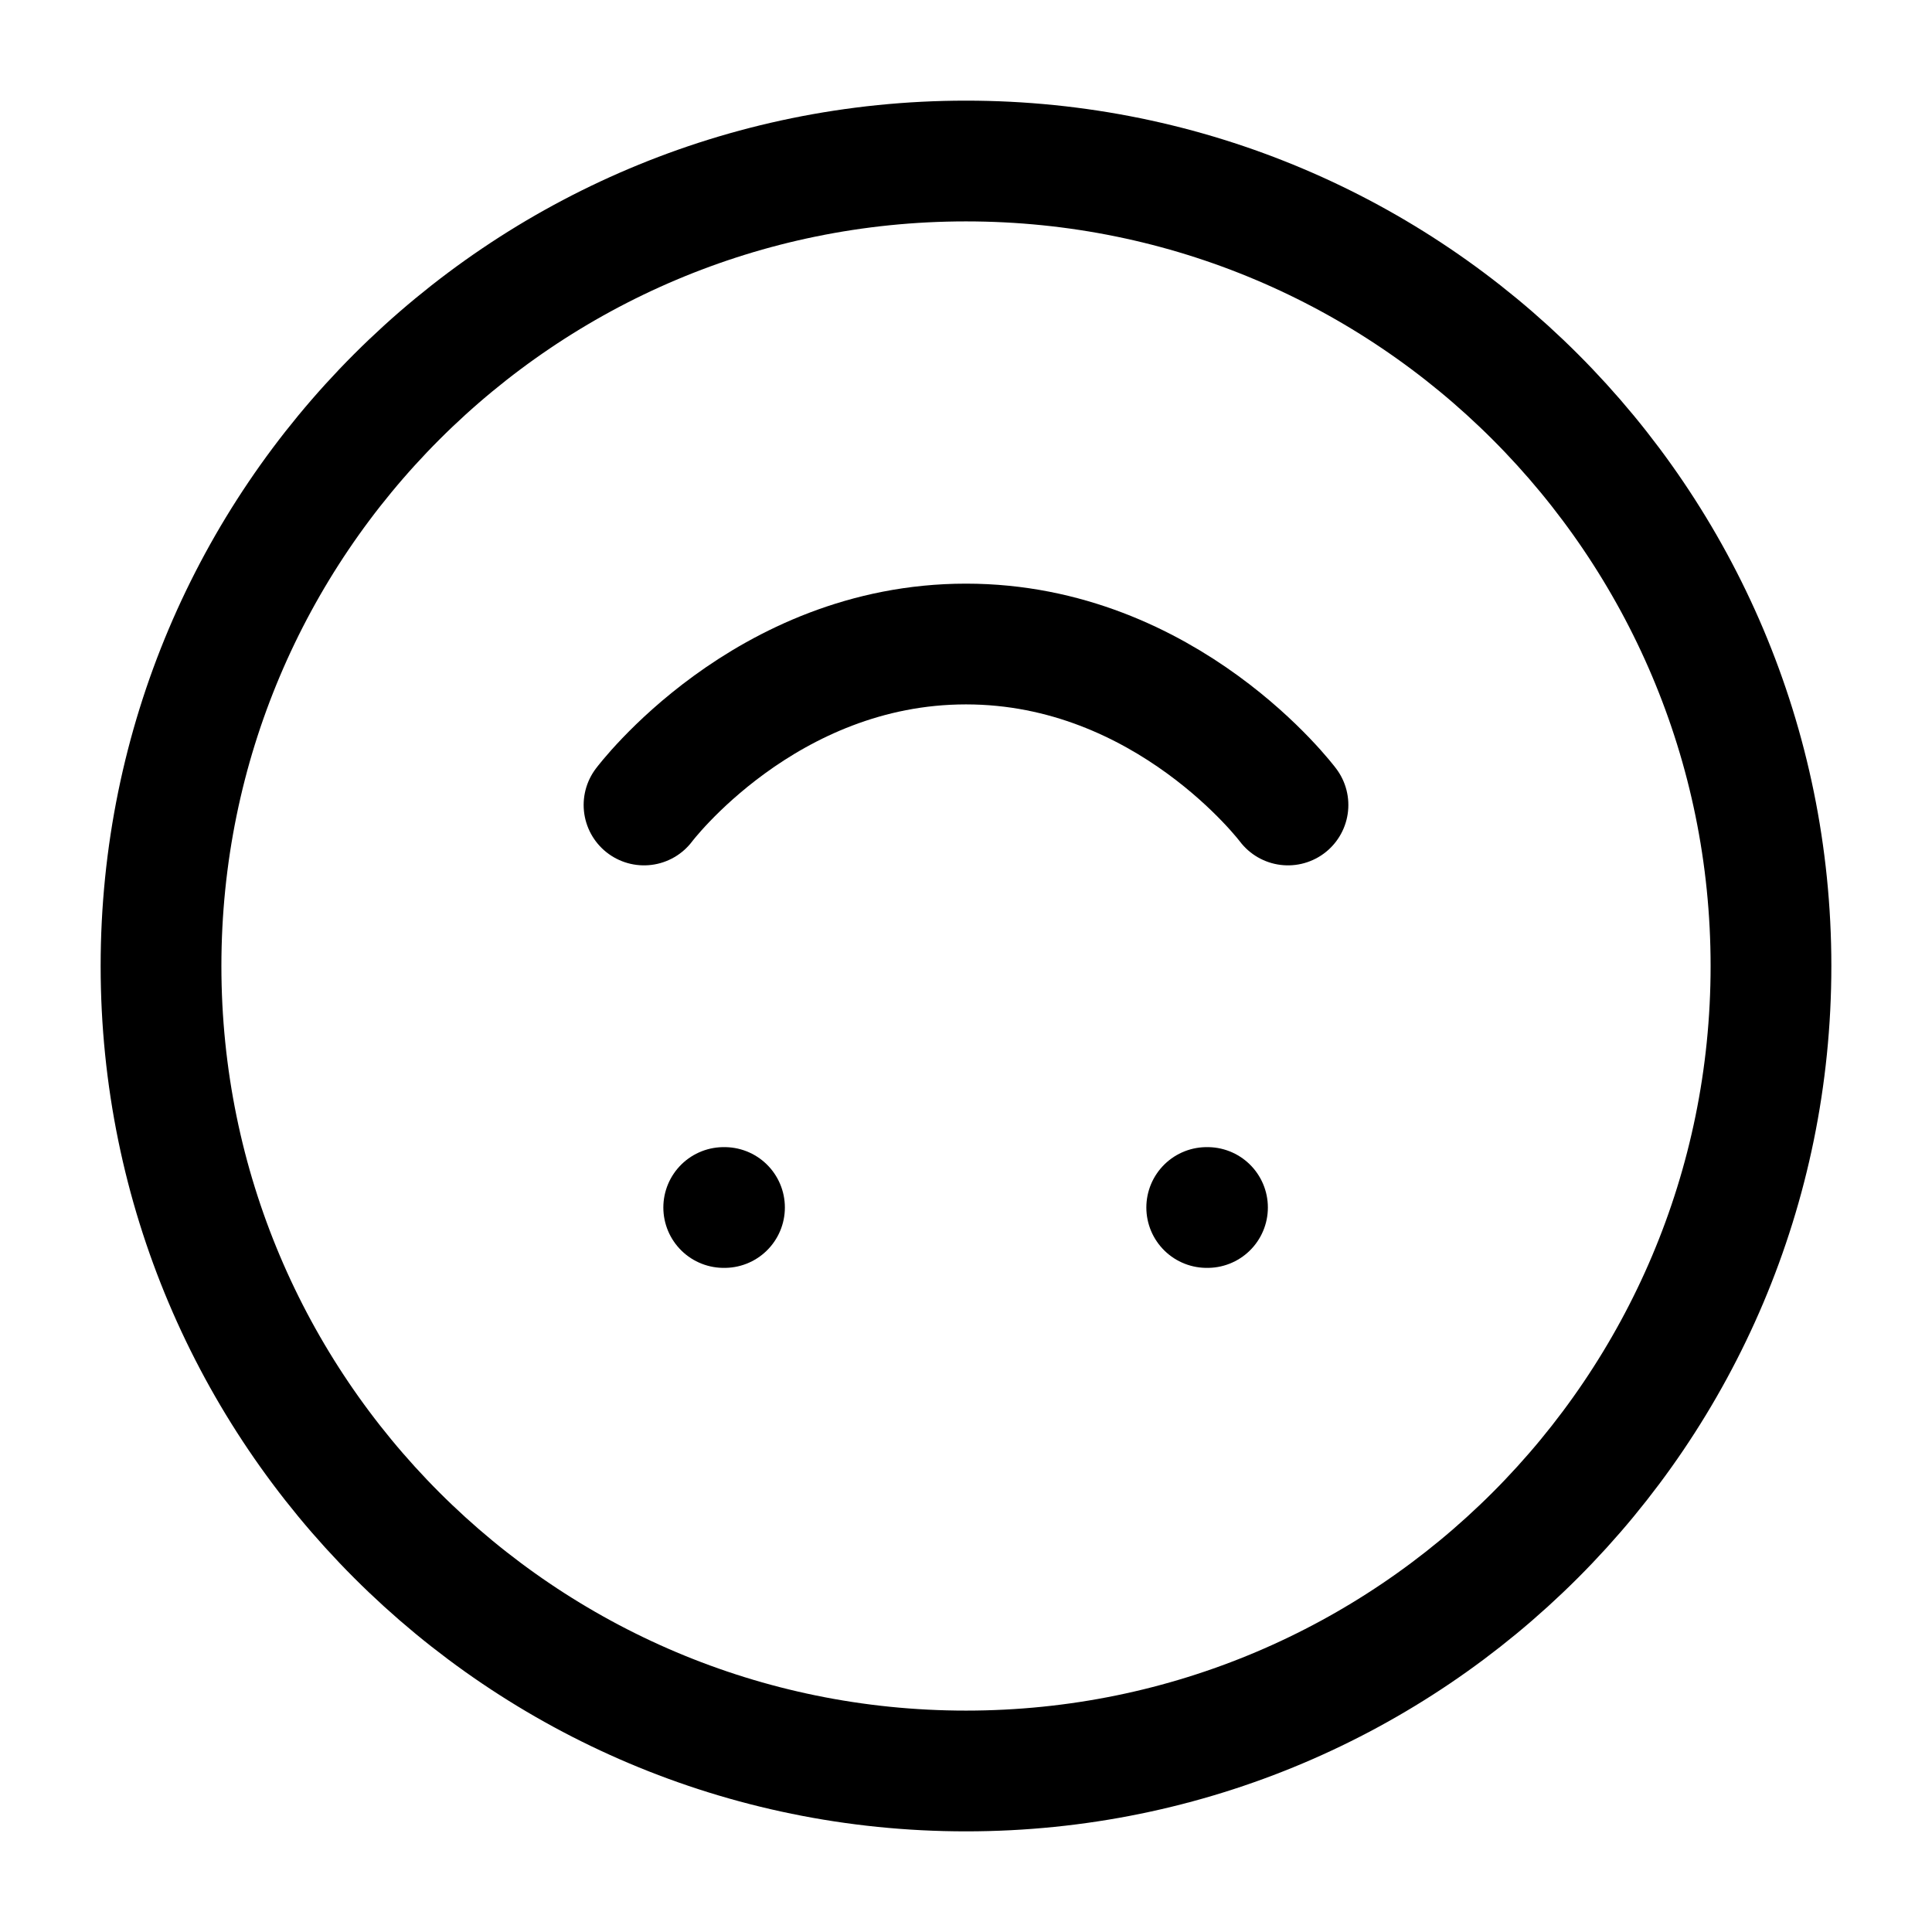
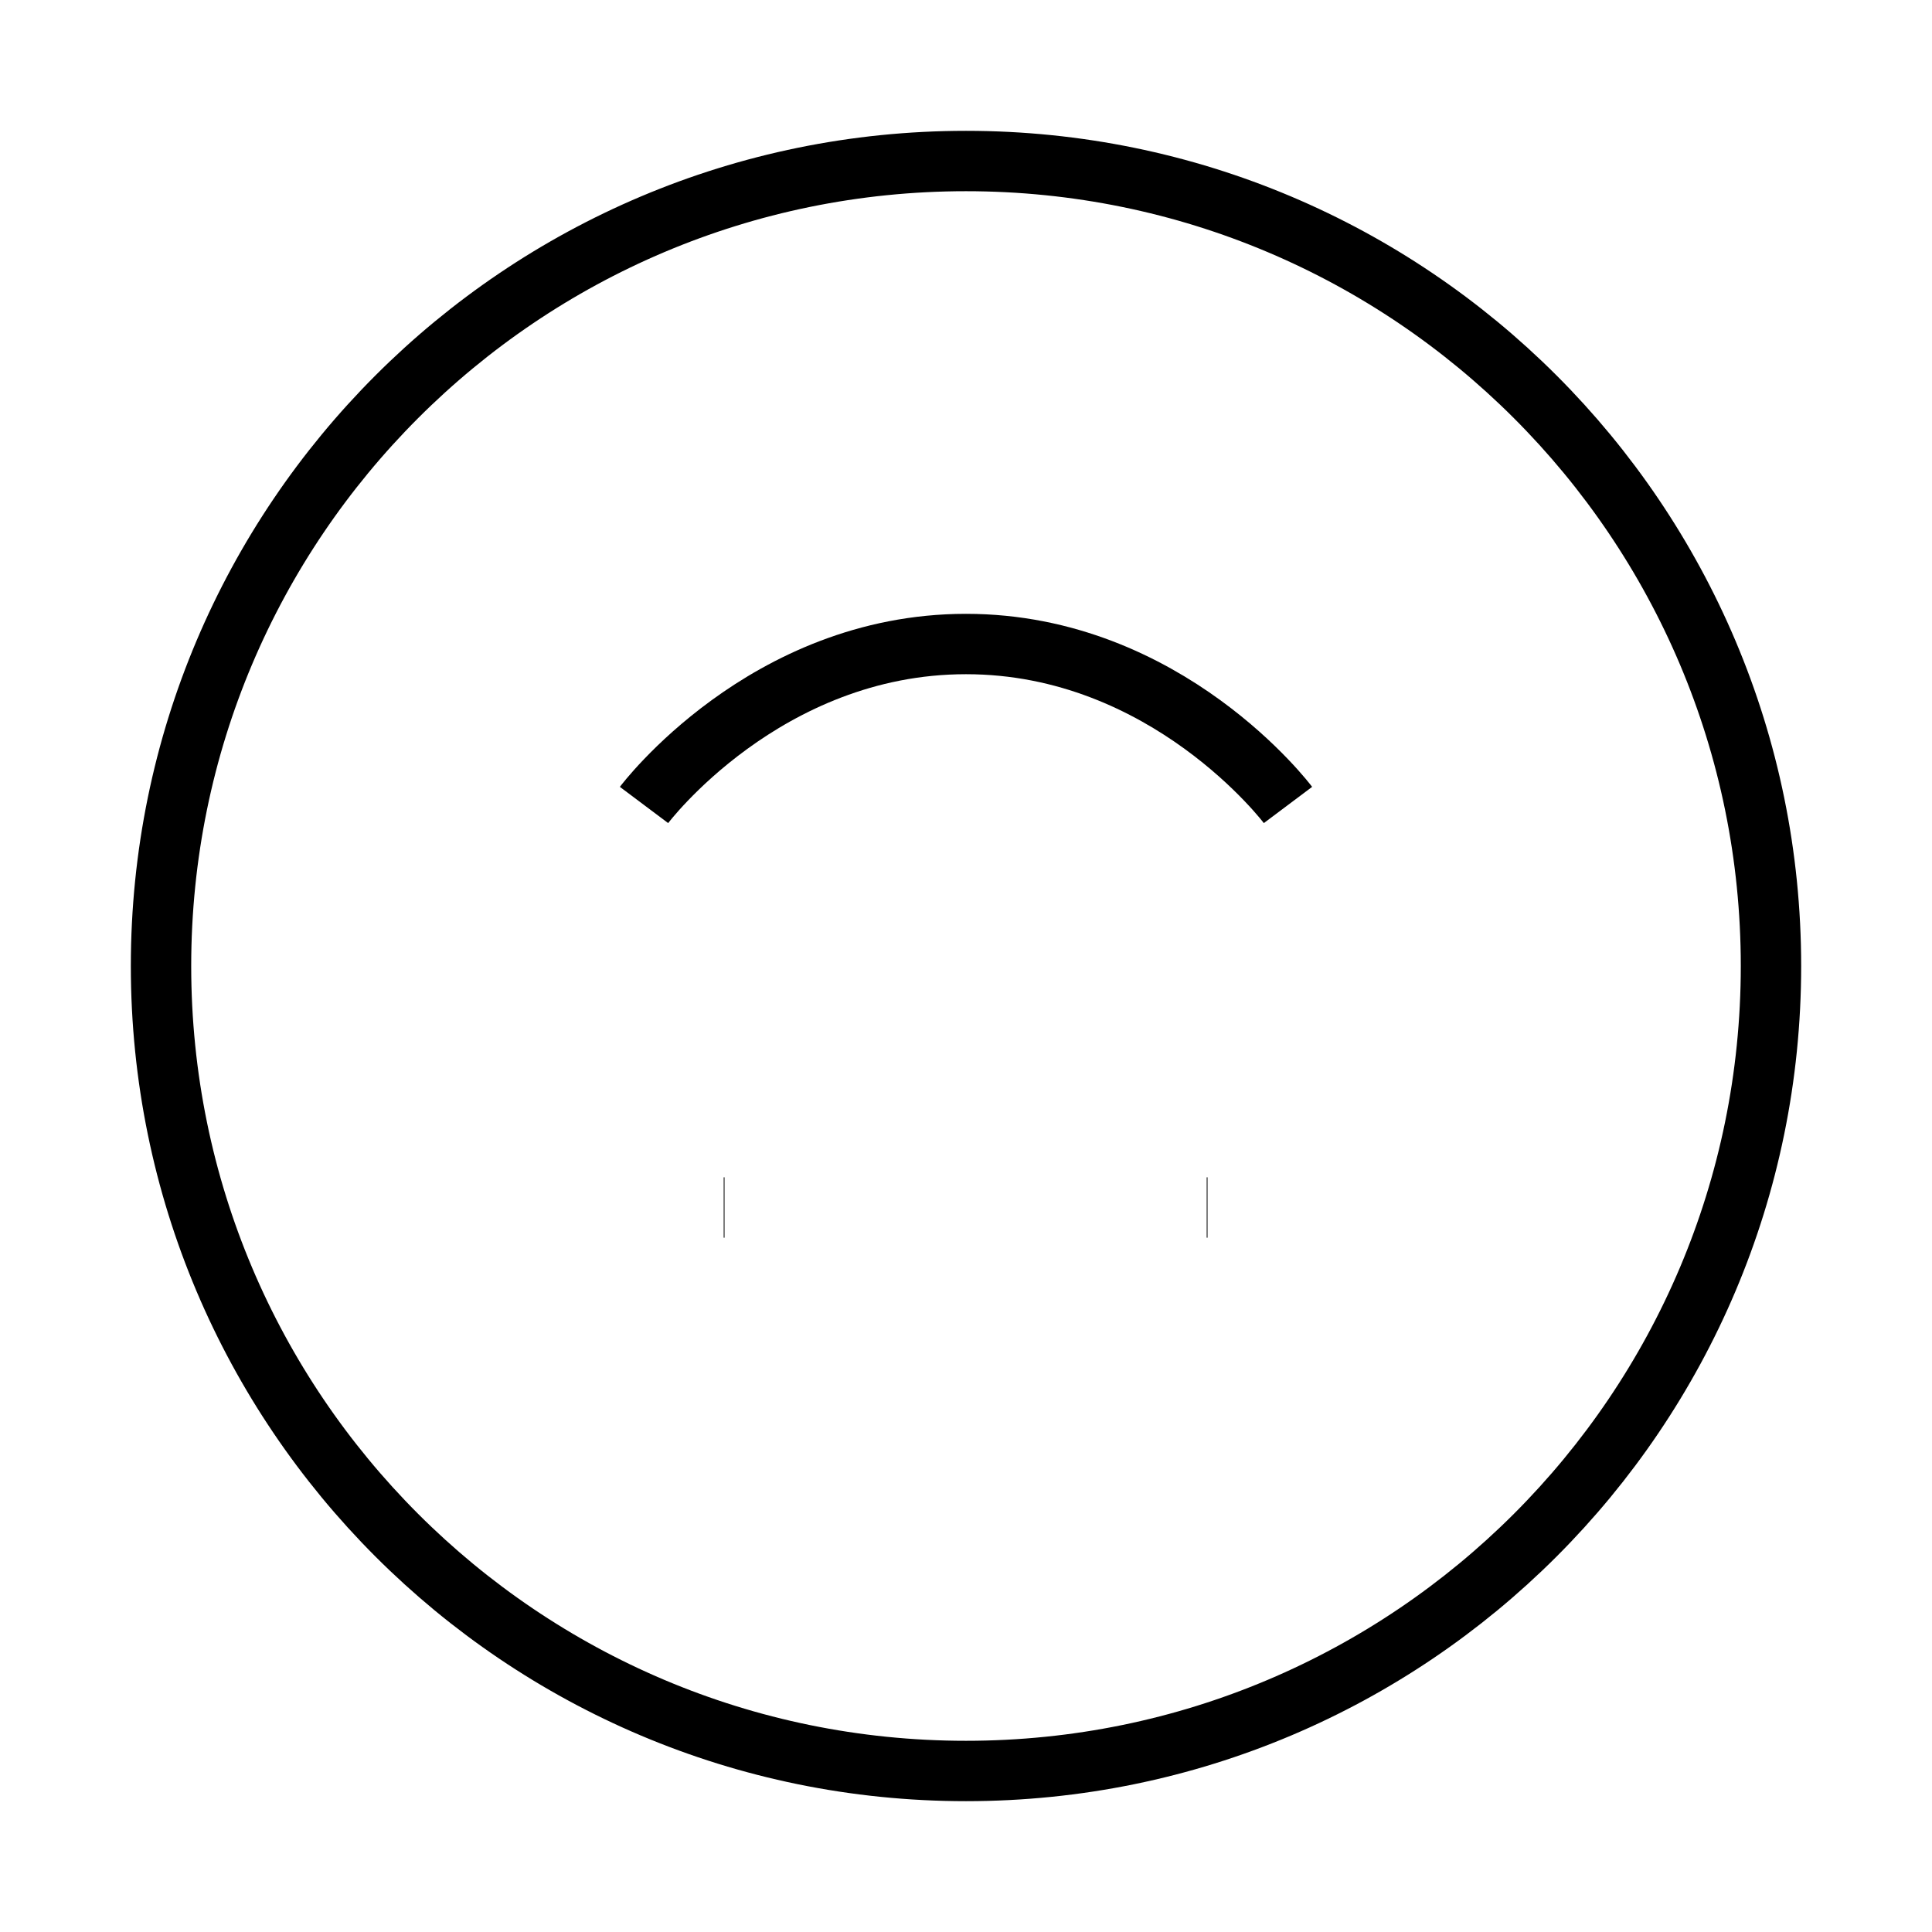
<svg xmlns="http://www.w3.org/2000/svg" width="32" height="32" viewBox="0 0 32 32" fill="none">
-   <path d="M16 2.667C8.636 2.667 2.667 8.636 2.667 16C2.667 23.364 8.636 29.333 16 29.333C23.364 29.333 29.333 23.364 29.333 16C29.333 8.636 23.364 2.667 16 2.667Z" stroke="black" stroke-width="2" stroke-linecap="round" stroke-linejoin="round" />
-   <path d="M21.333 13.333C21.333 13.333 19.333 10.667 16 10.667C12.667 10.667 10.667 13.333 10.667 13.333" stroke="black" stroke-width="2" stroke-linecap="round" stroke-linejoin="round" />
-   <path d="M12 20H11.987" stroke="black" stroke-width="2" stroke-linecap="round" stroke-linejoin="round" />
-   <path d="M20 20H19.987" stroke="black" stroke-width="2" stroke-linecap="round" stroke-linejoin="round" />
+   <path d="M16 2.667C8.636 2.667 2.667 8.636 2.667 16C2.667 23.364 8.636 29.333 16 29.333C23.364 29.333 29.333 23.364 29.333 16C29.333 8.636 23.364 2.667 16 2.667Z" stroke="black" strokeWidth="2" strokeLinecap="round" strokeLinejoin="round" />
+   <path d="M21.333 13.333C21.333 13.333 19.333 10.667 16 10.667C12.667 10.667 10.667 13.333 10.667 13.333" stroke="black" strokeWidth="2" sstrokeLinecap="round" strokeLinejoin="round" />
+   <path d="M12 20H11.987" stroke="black" strokeWidth="2" sstrokeLinecap="round" strokeLinejoin="round" />
+   <path d="M20 20H19.987" stroke="black" strokeWidth="2" sstrokeLinecap="round" strokeLinejoin="round" />
</svg>
